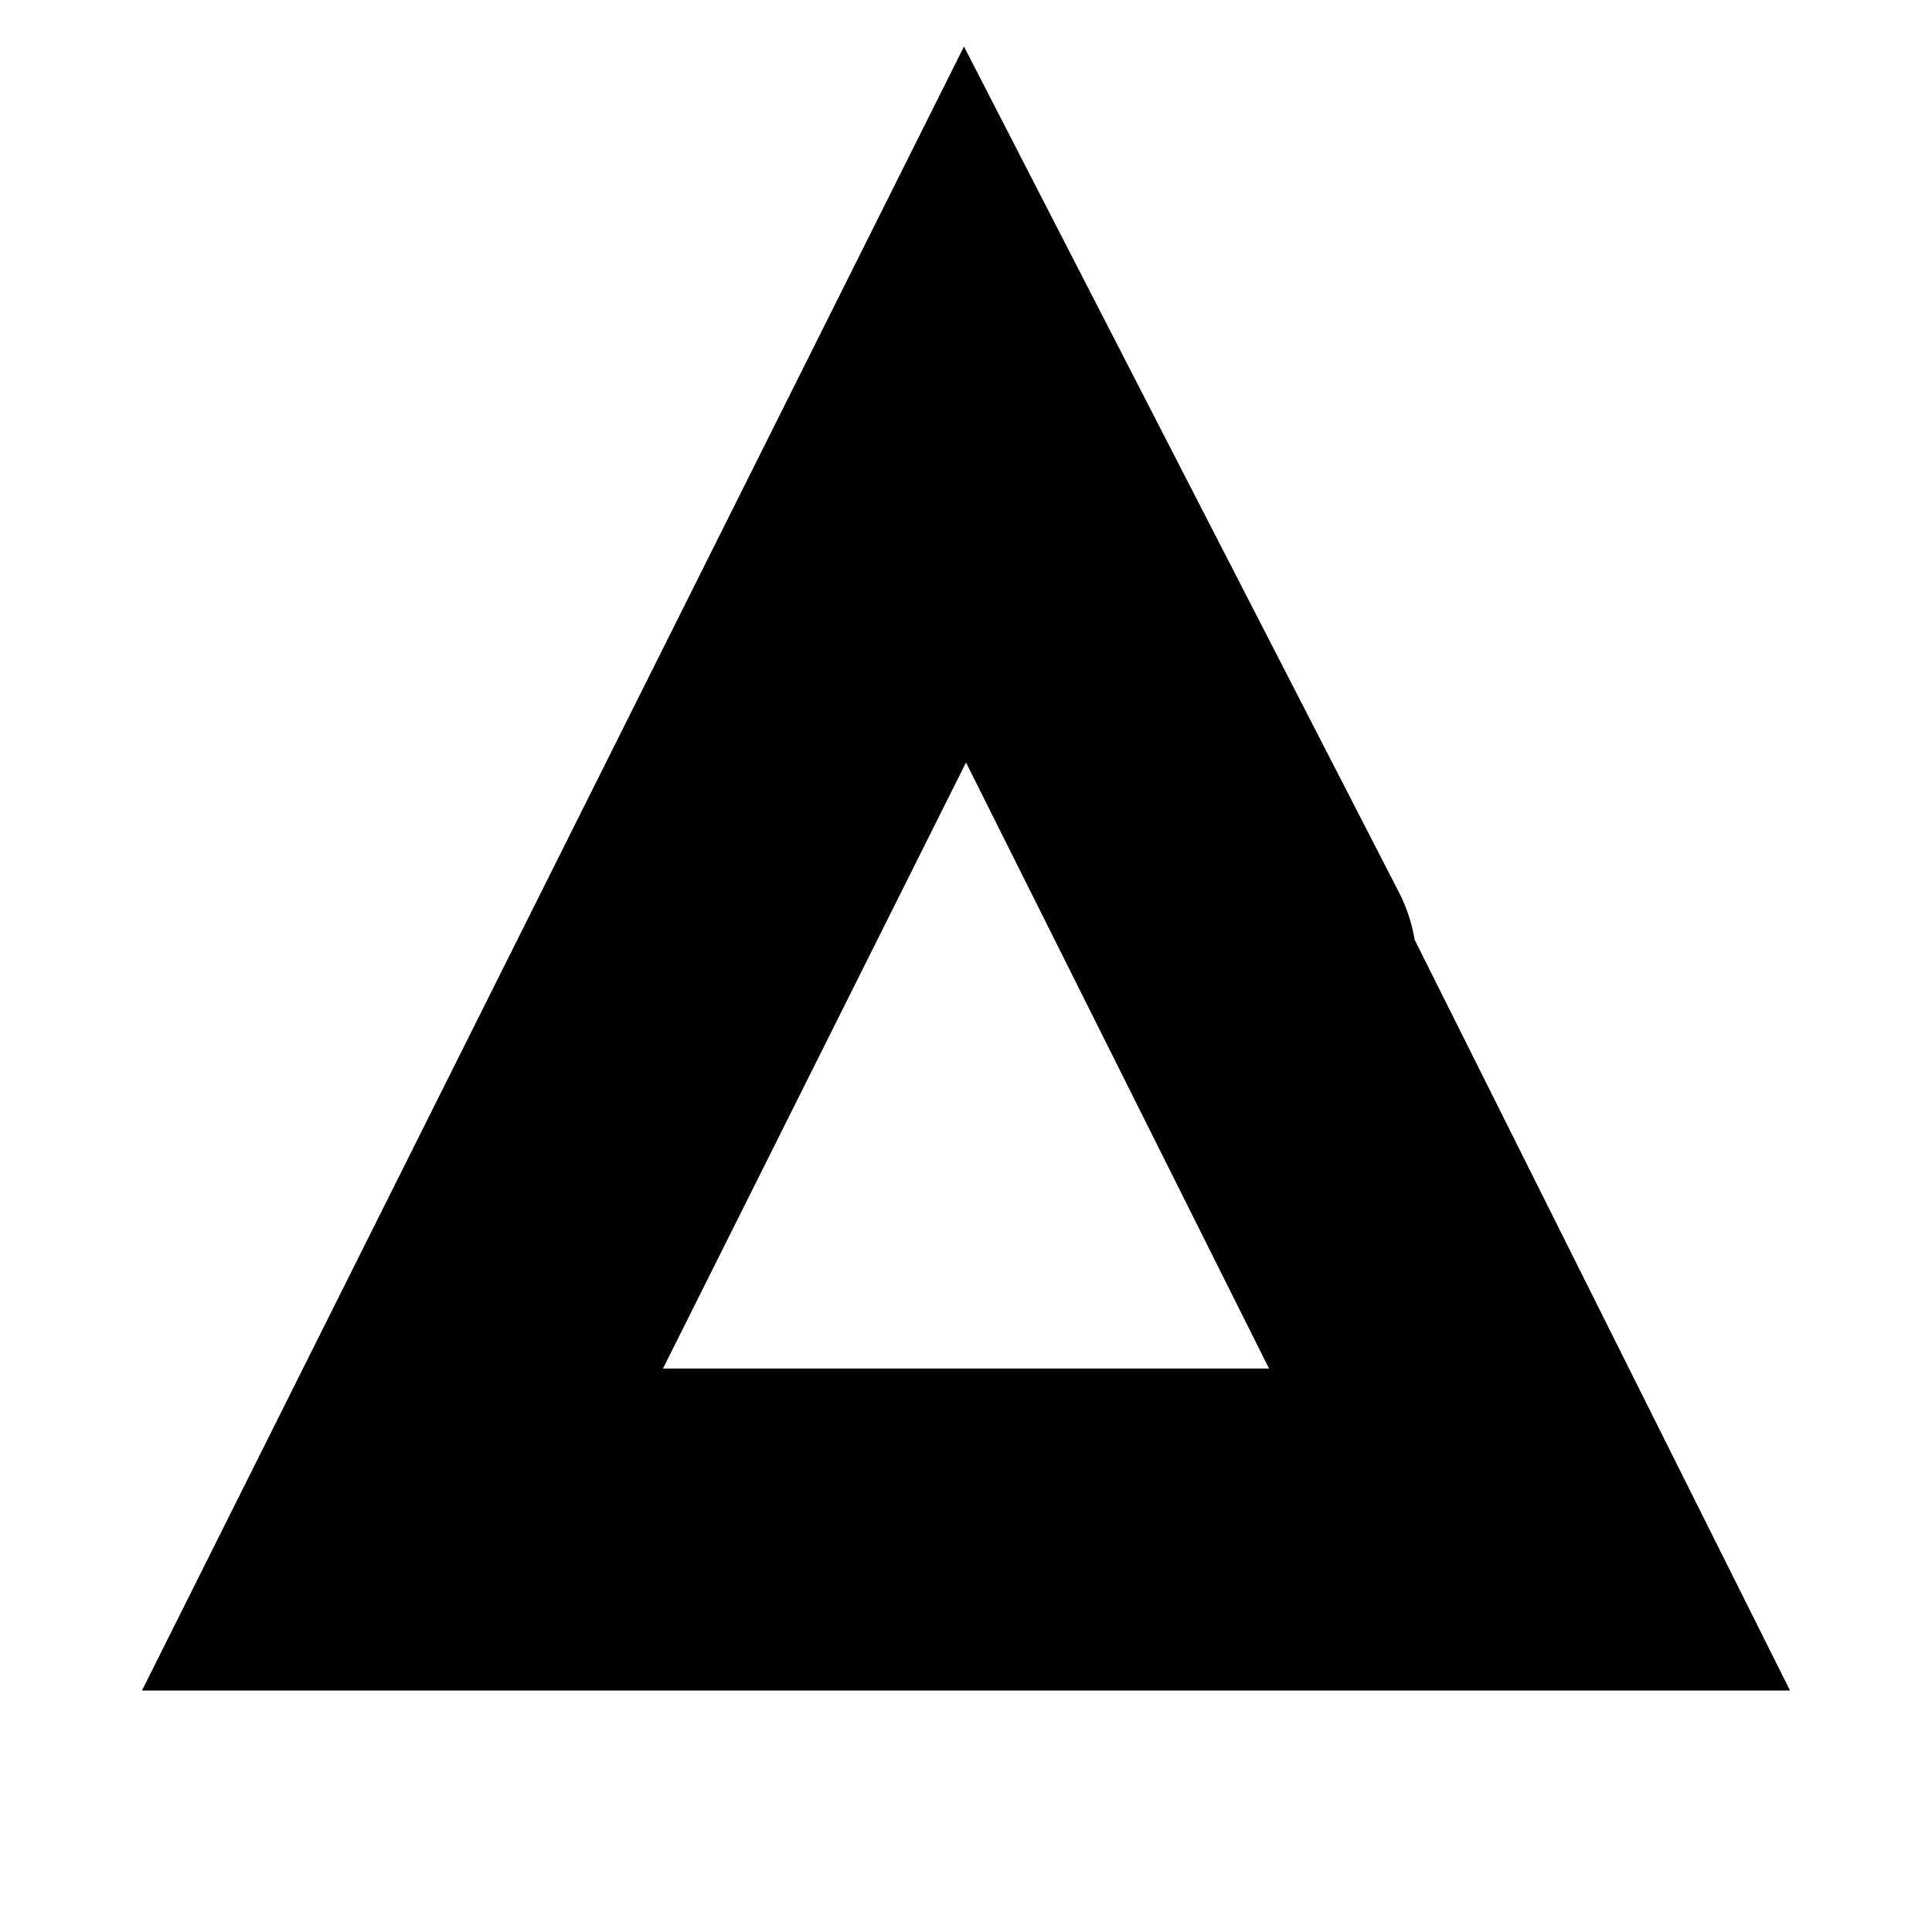
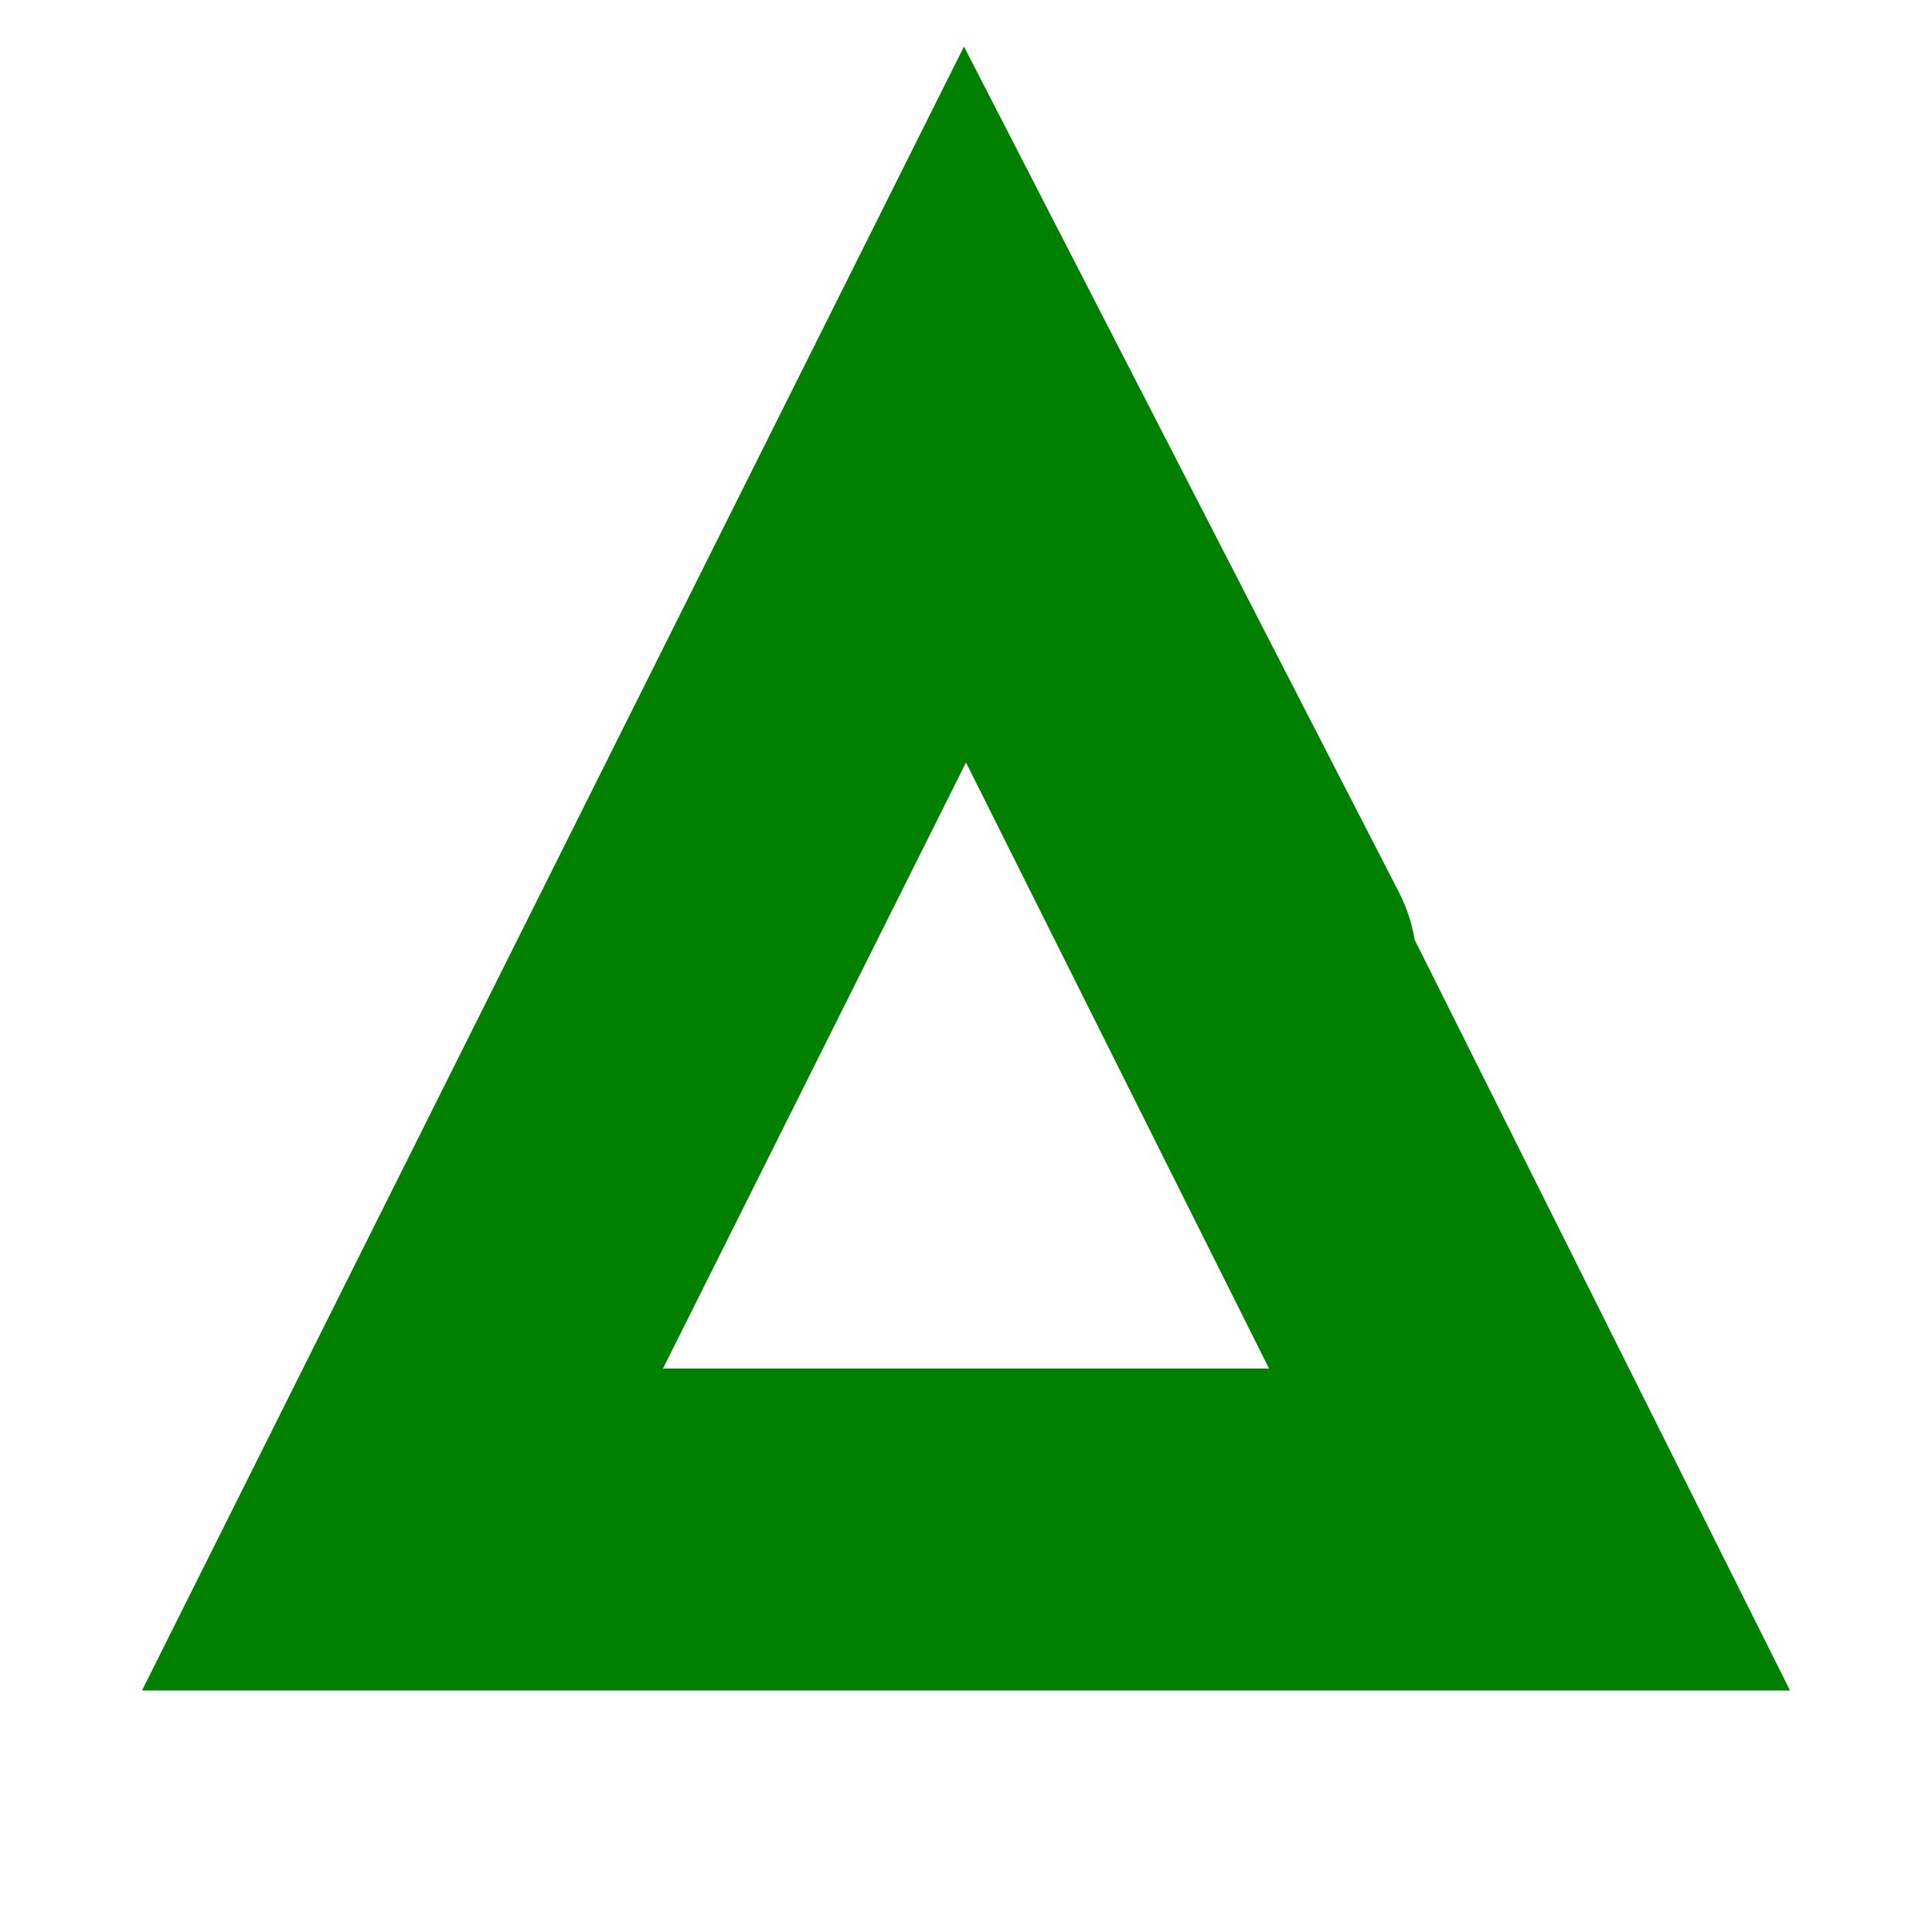
<svg xmlns="http://www.w3.org/2000/svg" width="12" height="12">
-   <path d=" M 6.0,6.0 m 0.0,-3.5 l 3.5,7.0 h -7.0 l 3.5,-7.0 l 1.8,3.5 m -1.8,0.0 " style="stroke: black; fill: none; stroke-width: 2.0; stroke-linecap: round" />
+   <path d=" M 6.0,6.0 m 0.0,-3.5 l 3.5,7.0 h -7.0 l 3.5,-7.0 l 1.8,3.5 m -1.8,0.0 " style="stroke: green; fill: none; stroke-width: 2.0; stroke-linecap: round" />
</svg>
